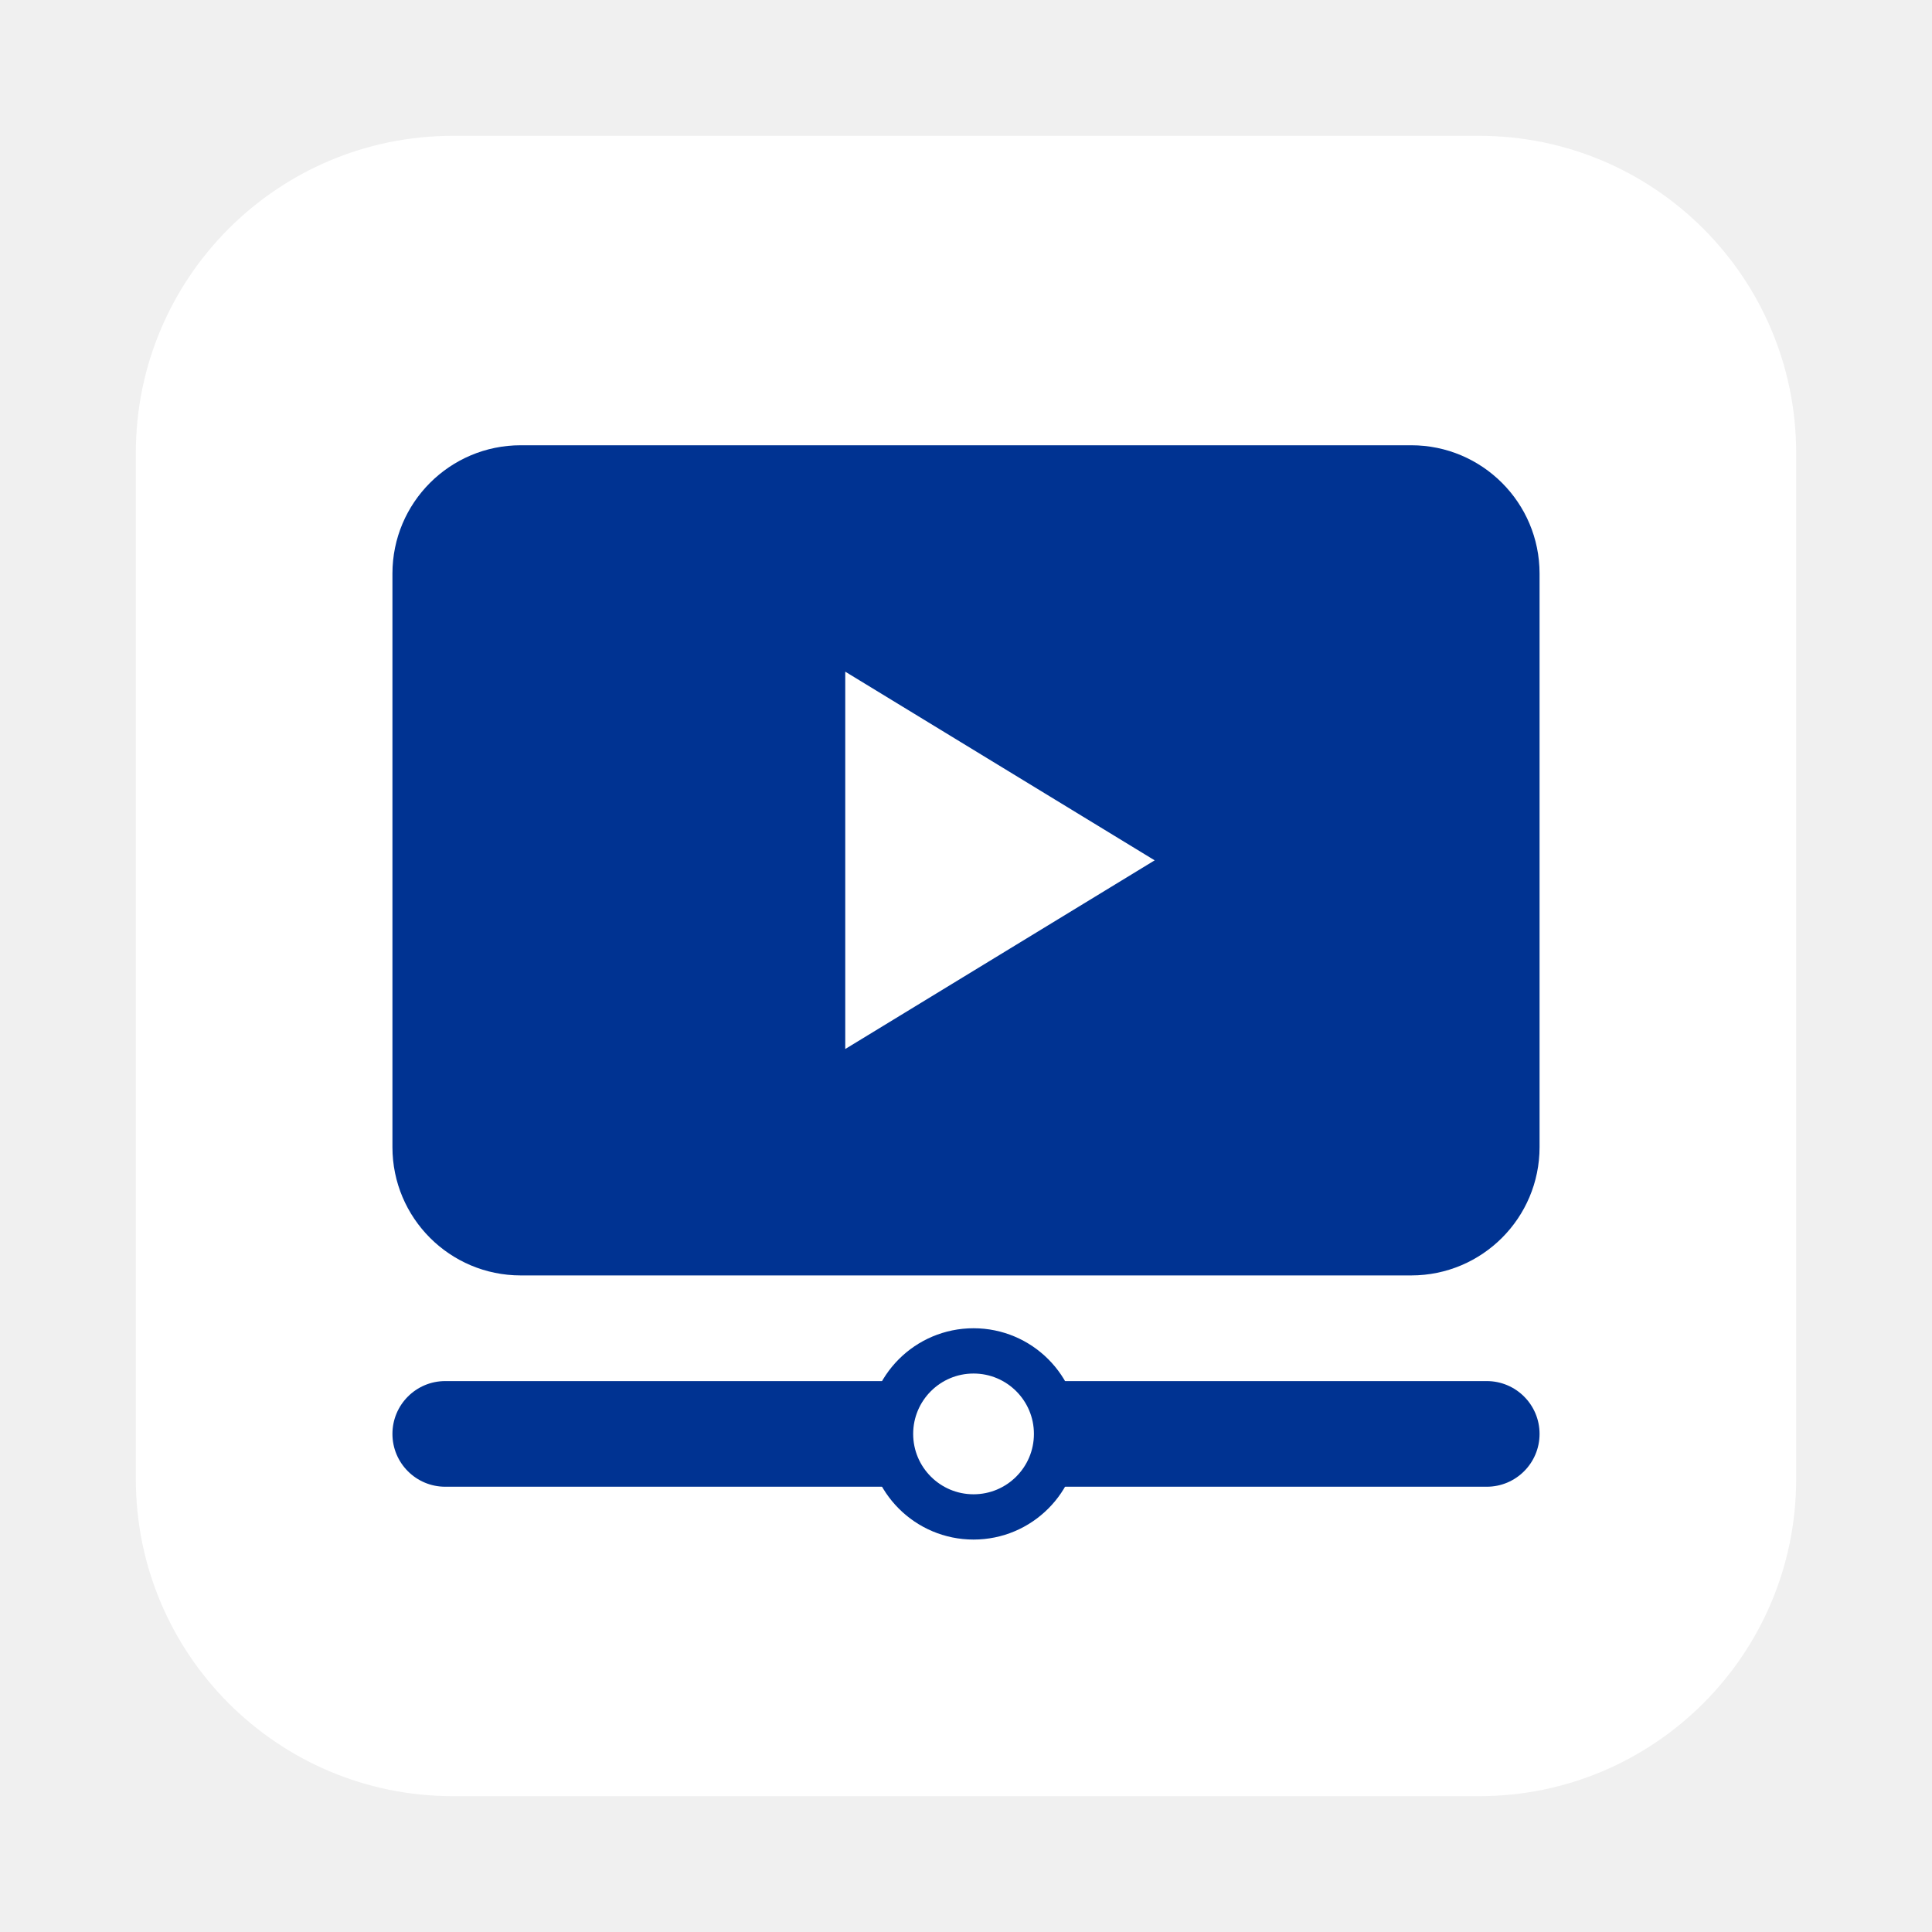
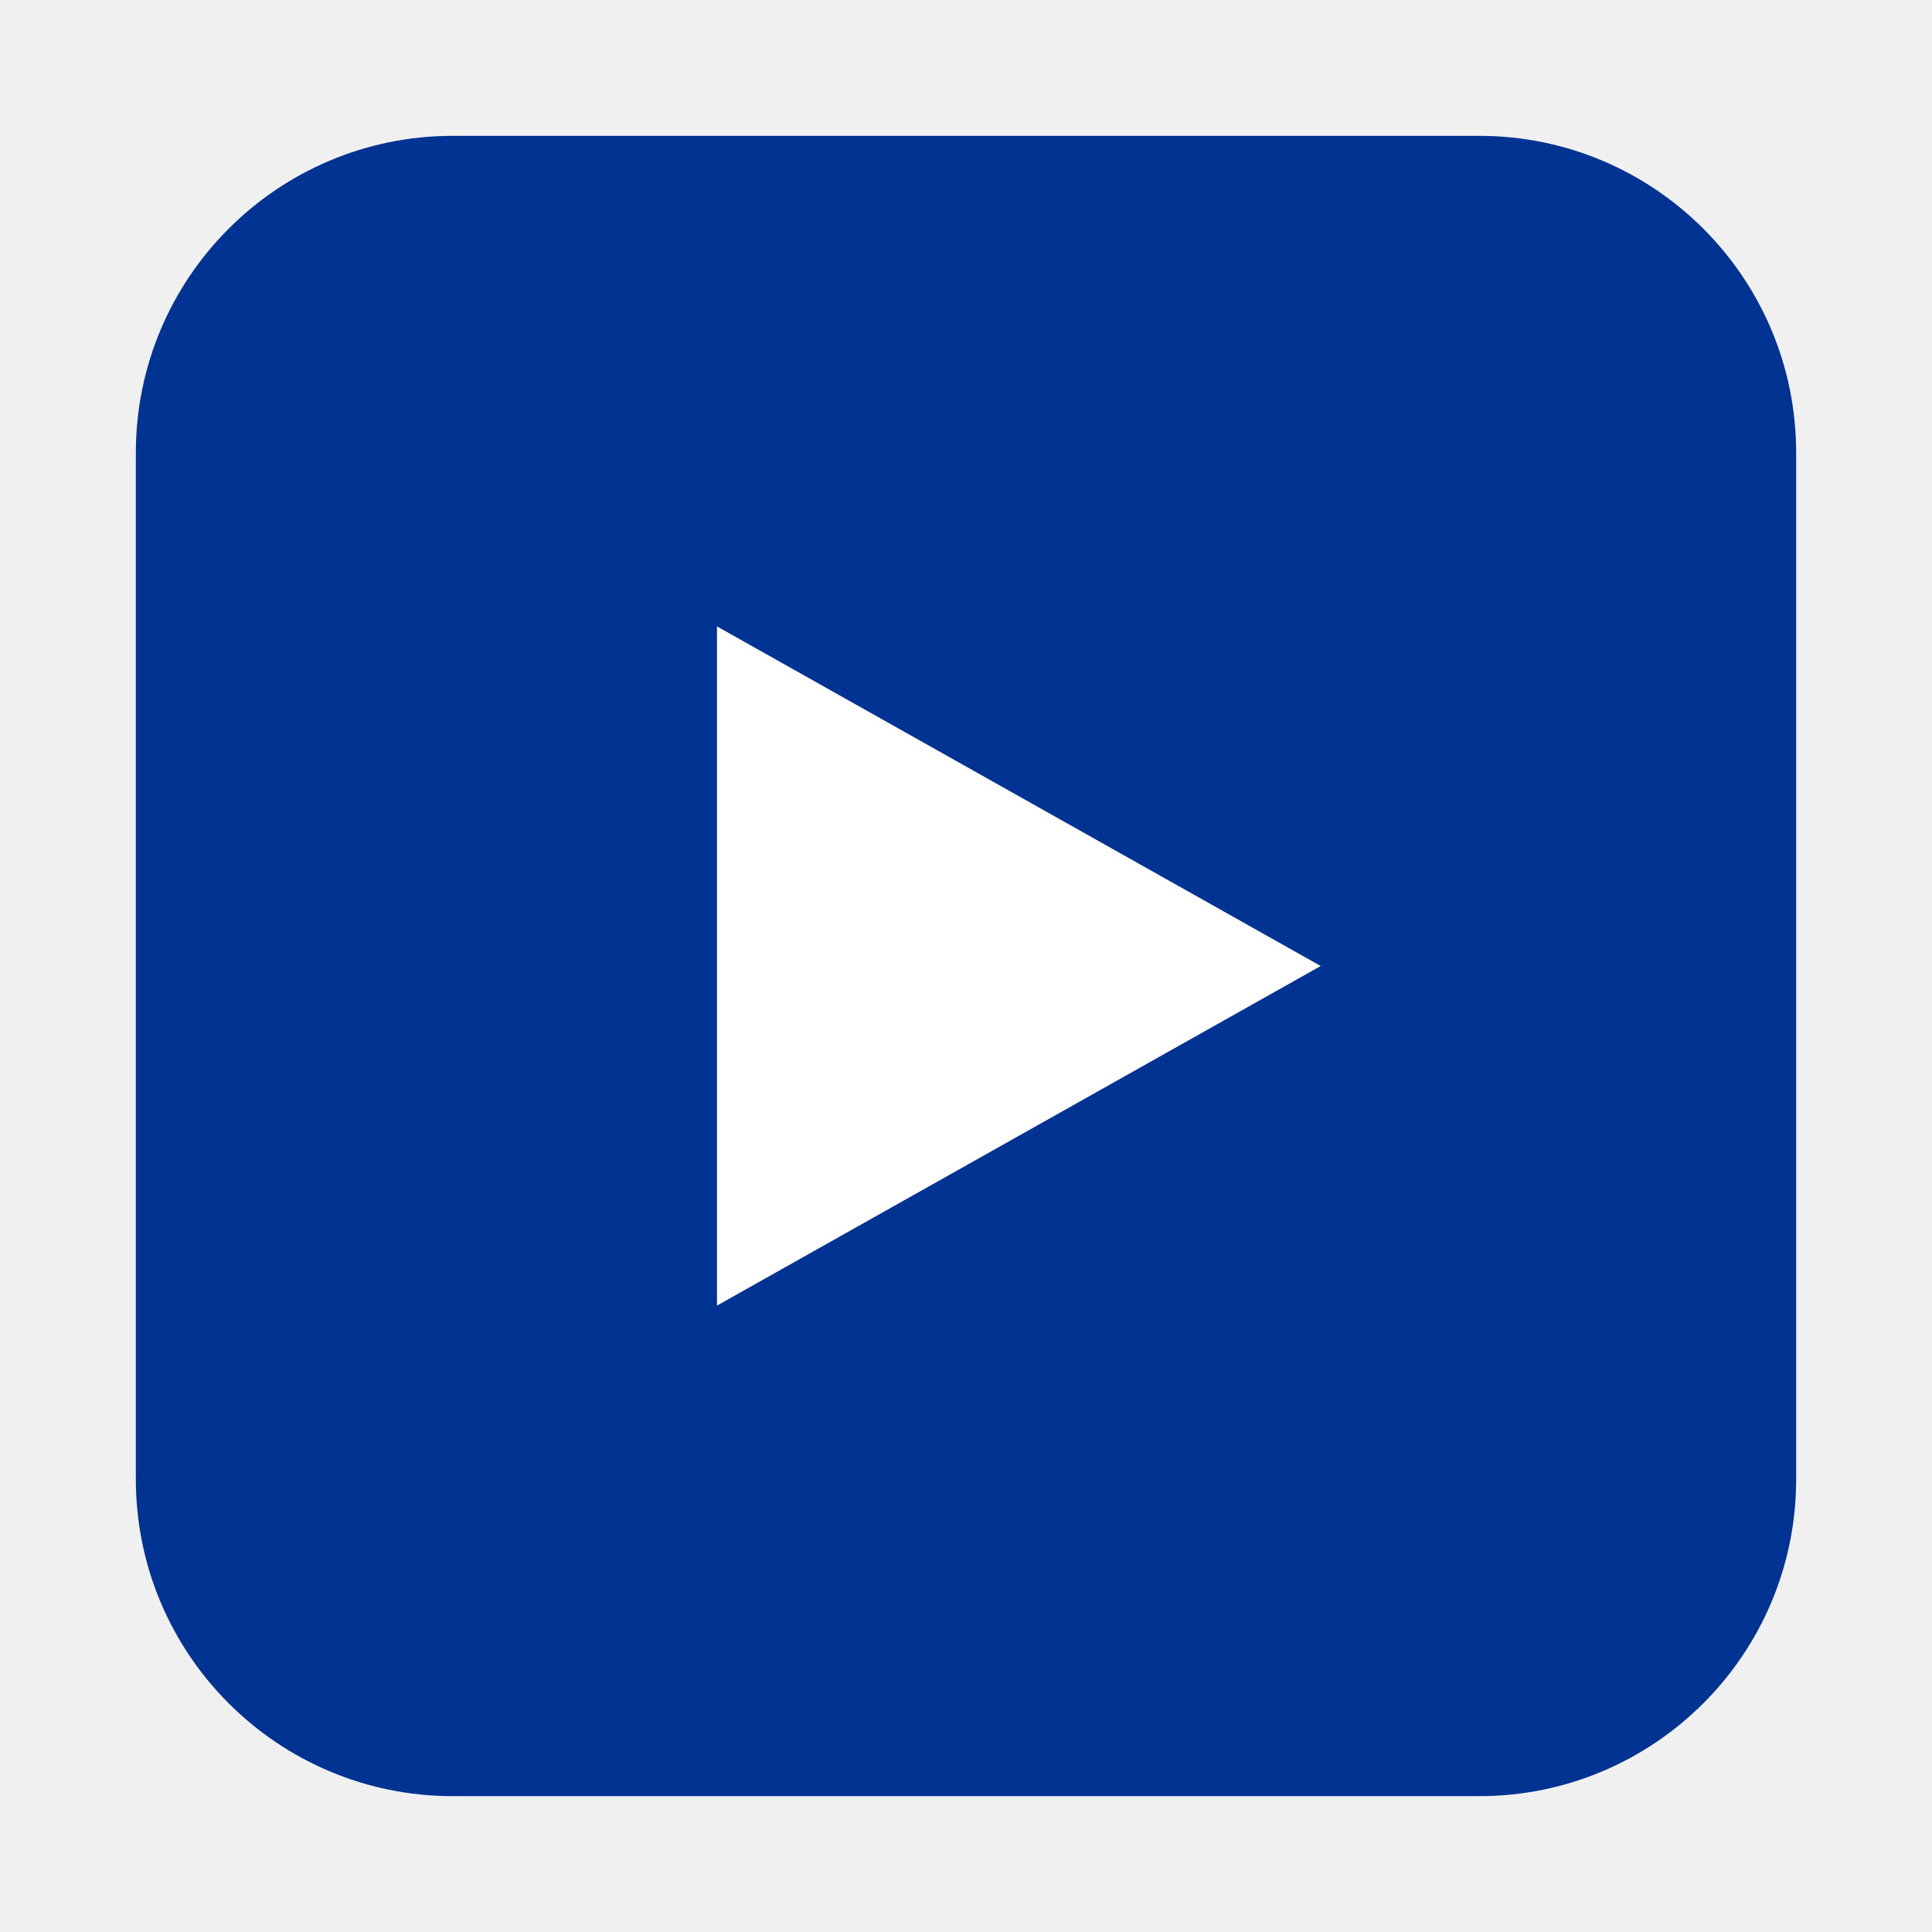
<svg xmlns="http://www.w3.org/2000/svg" width="512" height="512" viewBox="0 0 512 512">
-   <rect x="36" y="36" width="440" height="440" rx="84" fill="#FFFFFF" />
-   <rect x="104" y="118" width="304" height="220" rx="34" fill="#003392" />
-   <path d="M224 178 L224 278 L306 228 Z" fill="#FFFFFF" />
-   <rect x="104" y="366" width="304" height="28" rx="14" fill="#003392" />
-   <circle cx="258" cy="380" r="22" fill="#FFFFFF" stroke="#003392" stroke-width="12" />
+   <rect x="36" y="36" width="440" height="440" rx="84" fill="#003392" />
+   <path d="M190 166 L190 346 L350 256 Z" fill="#FFFFFF" />
</svg>
